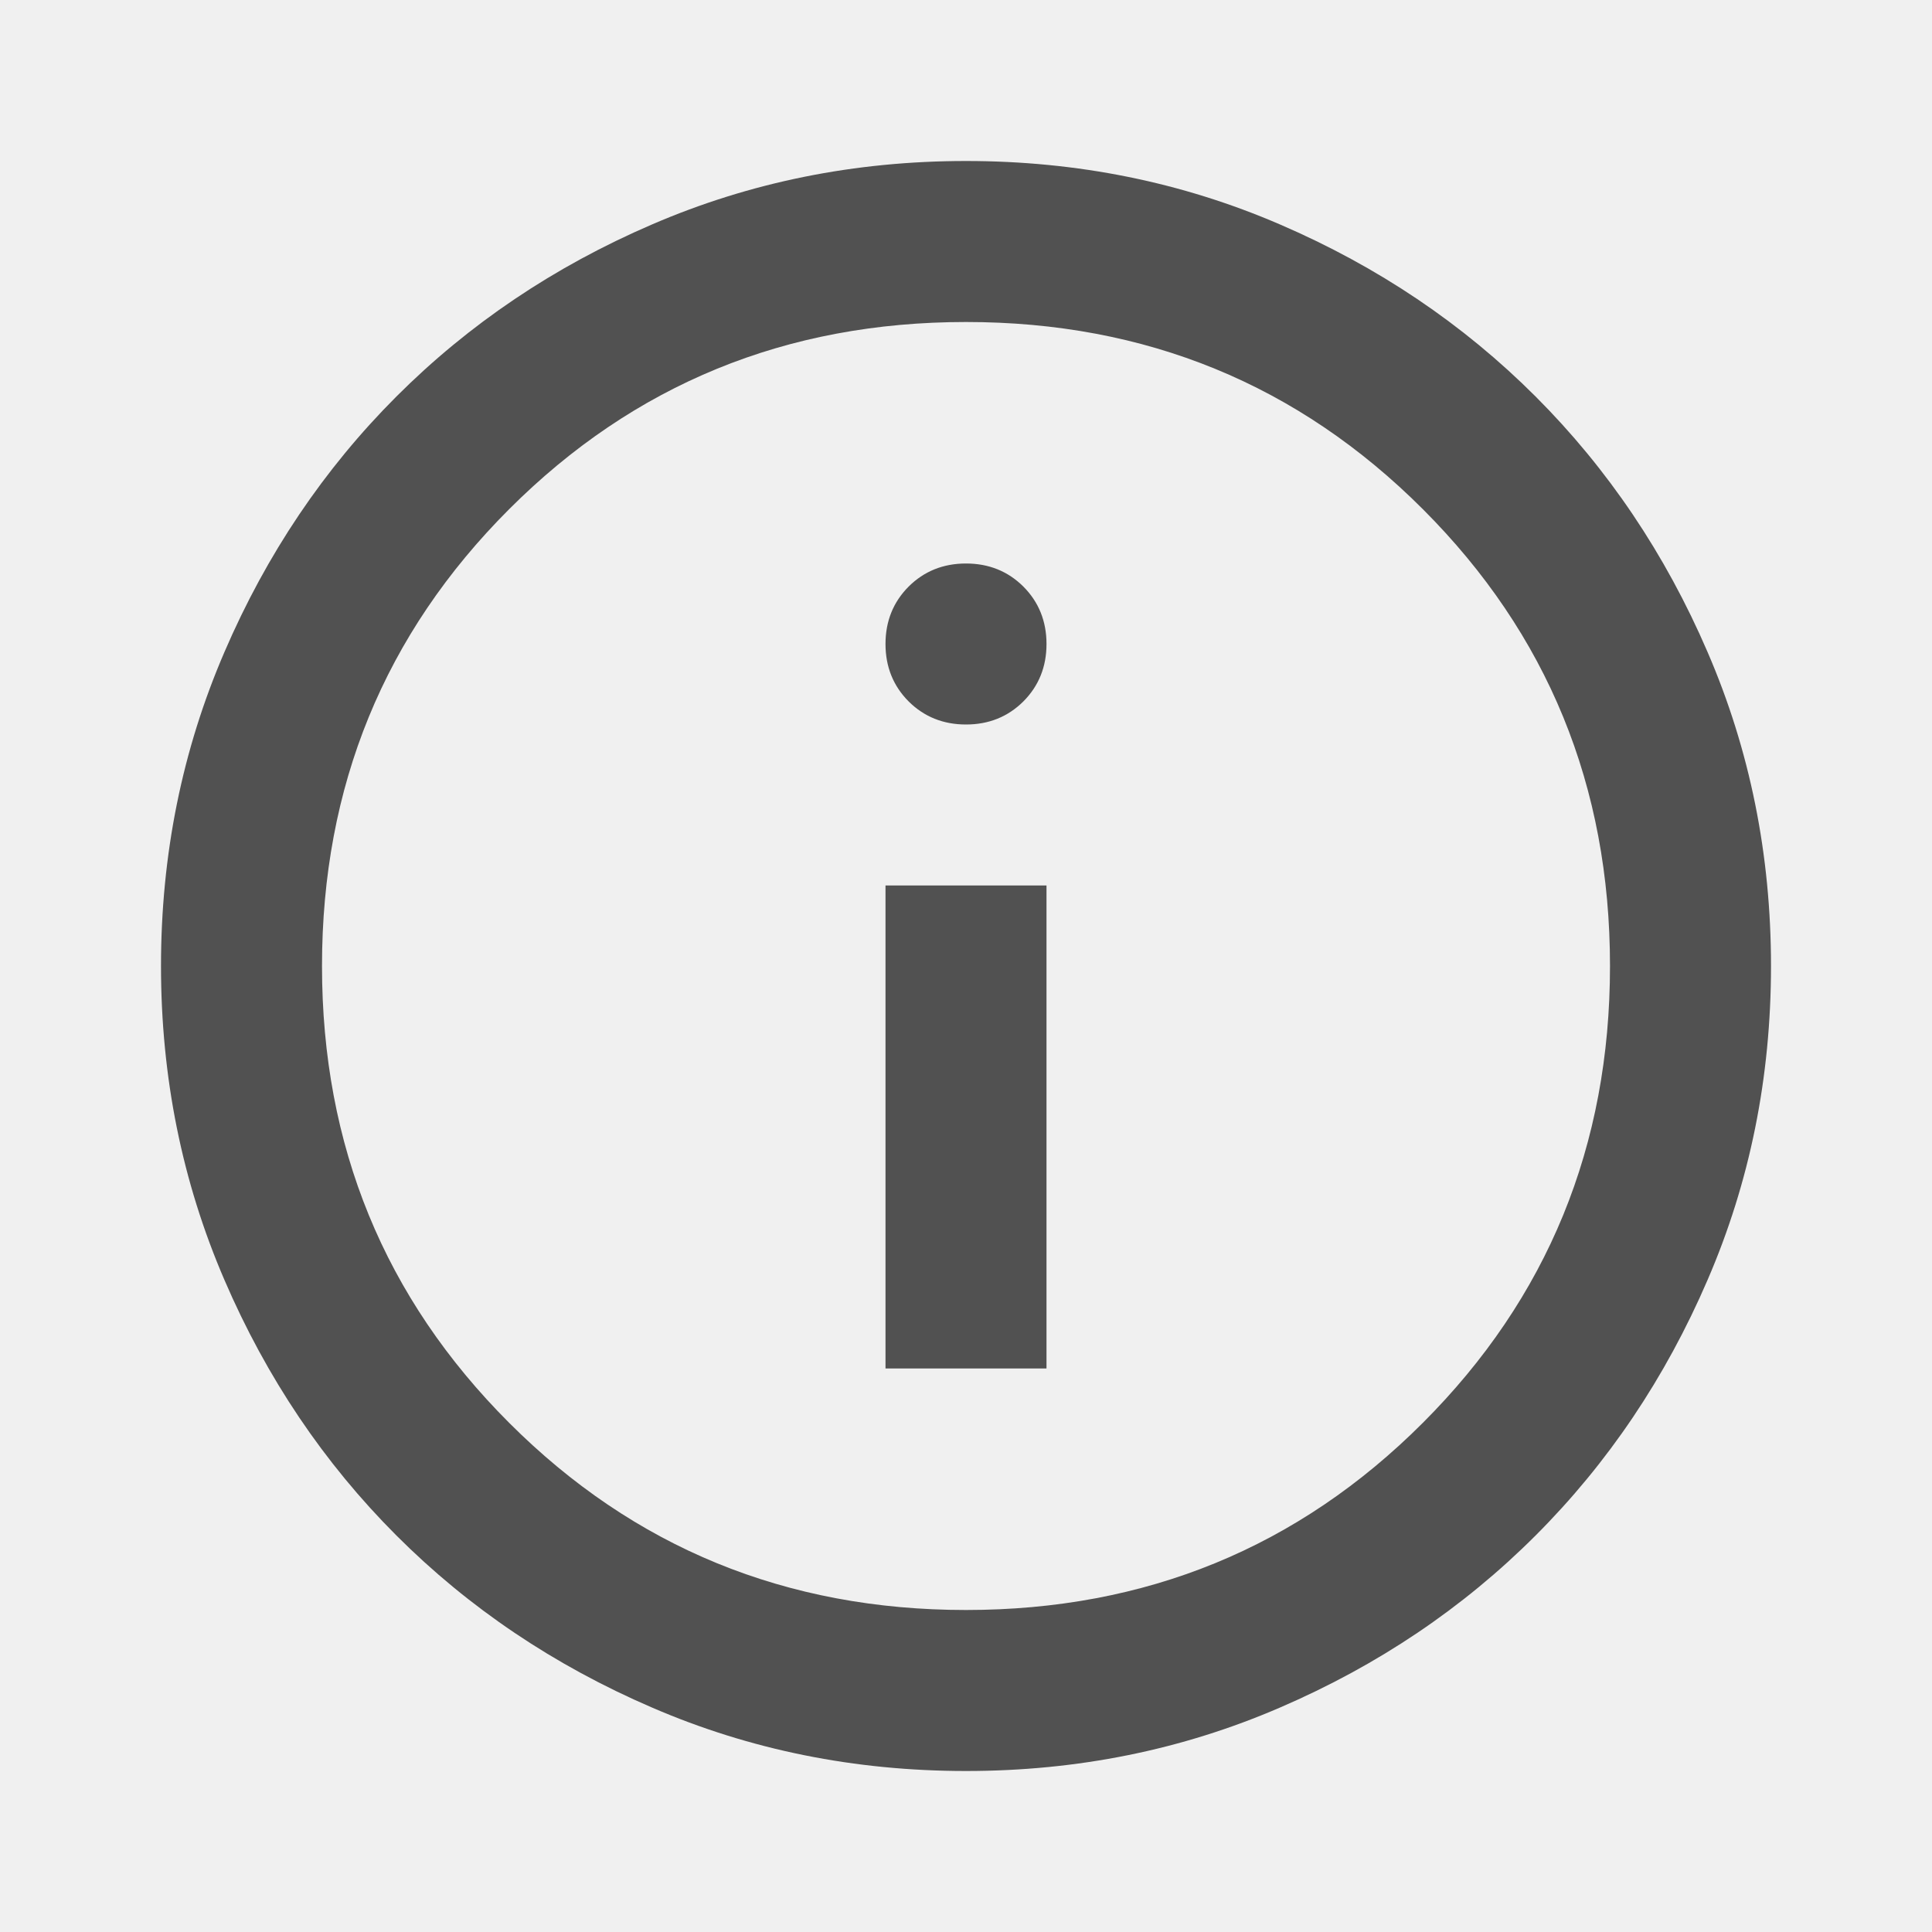
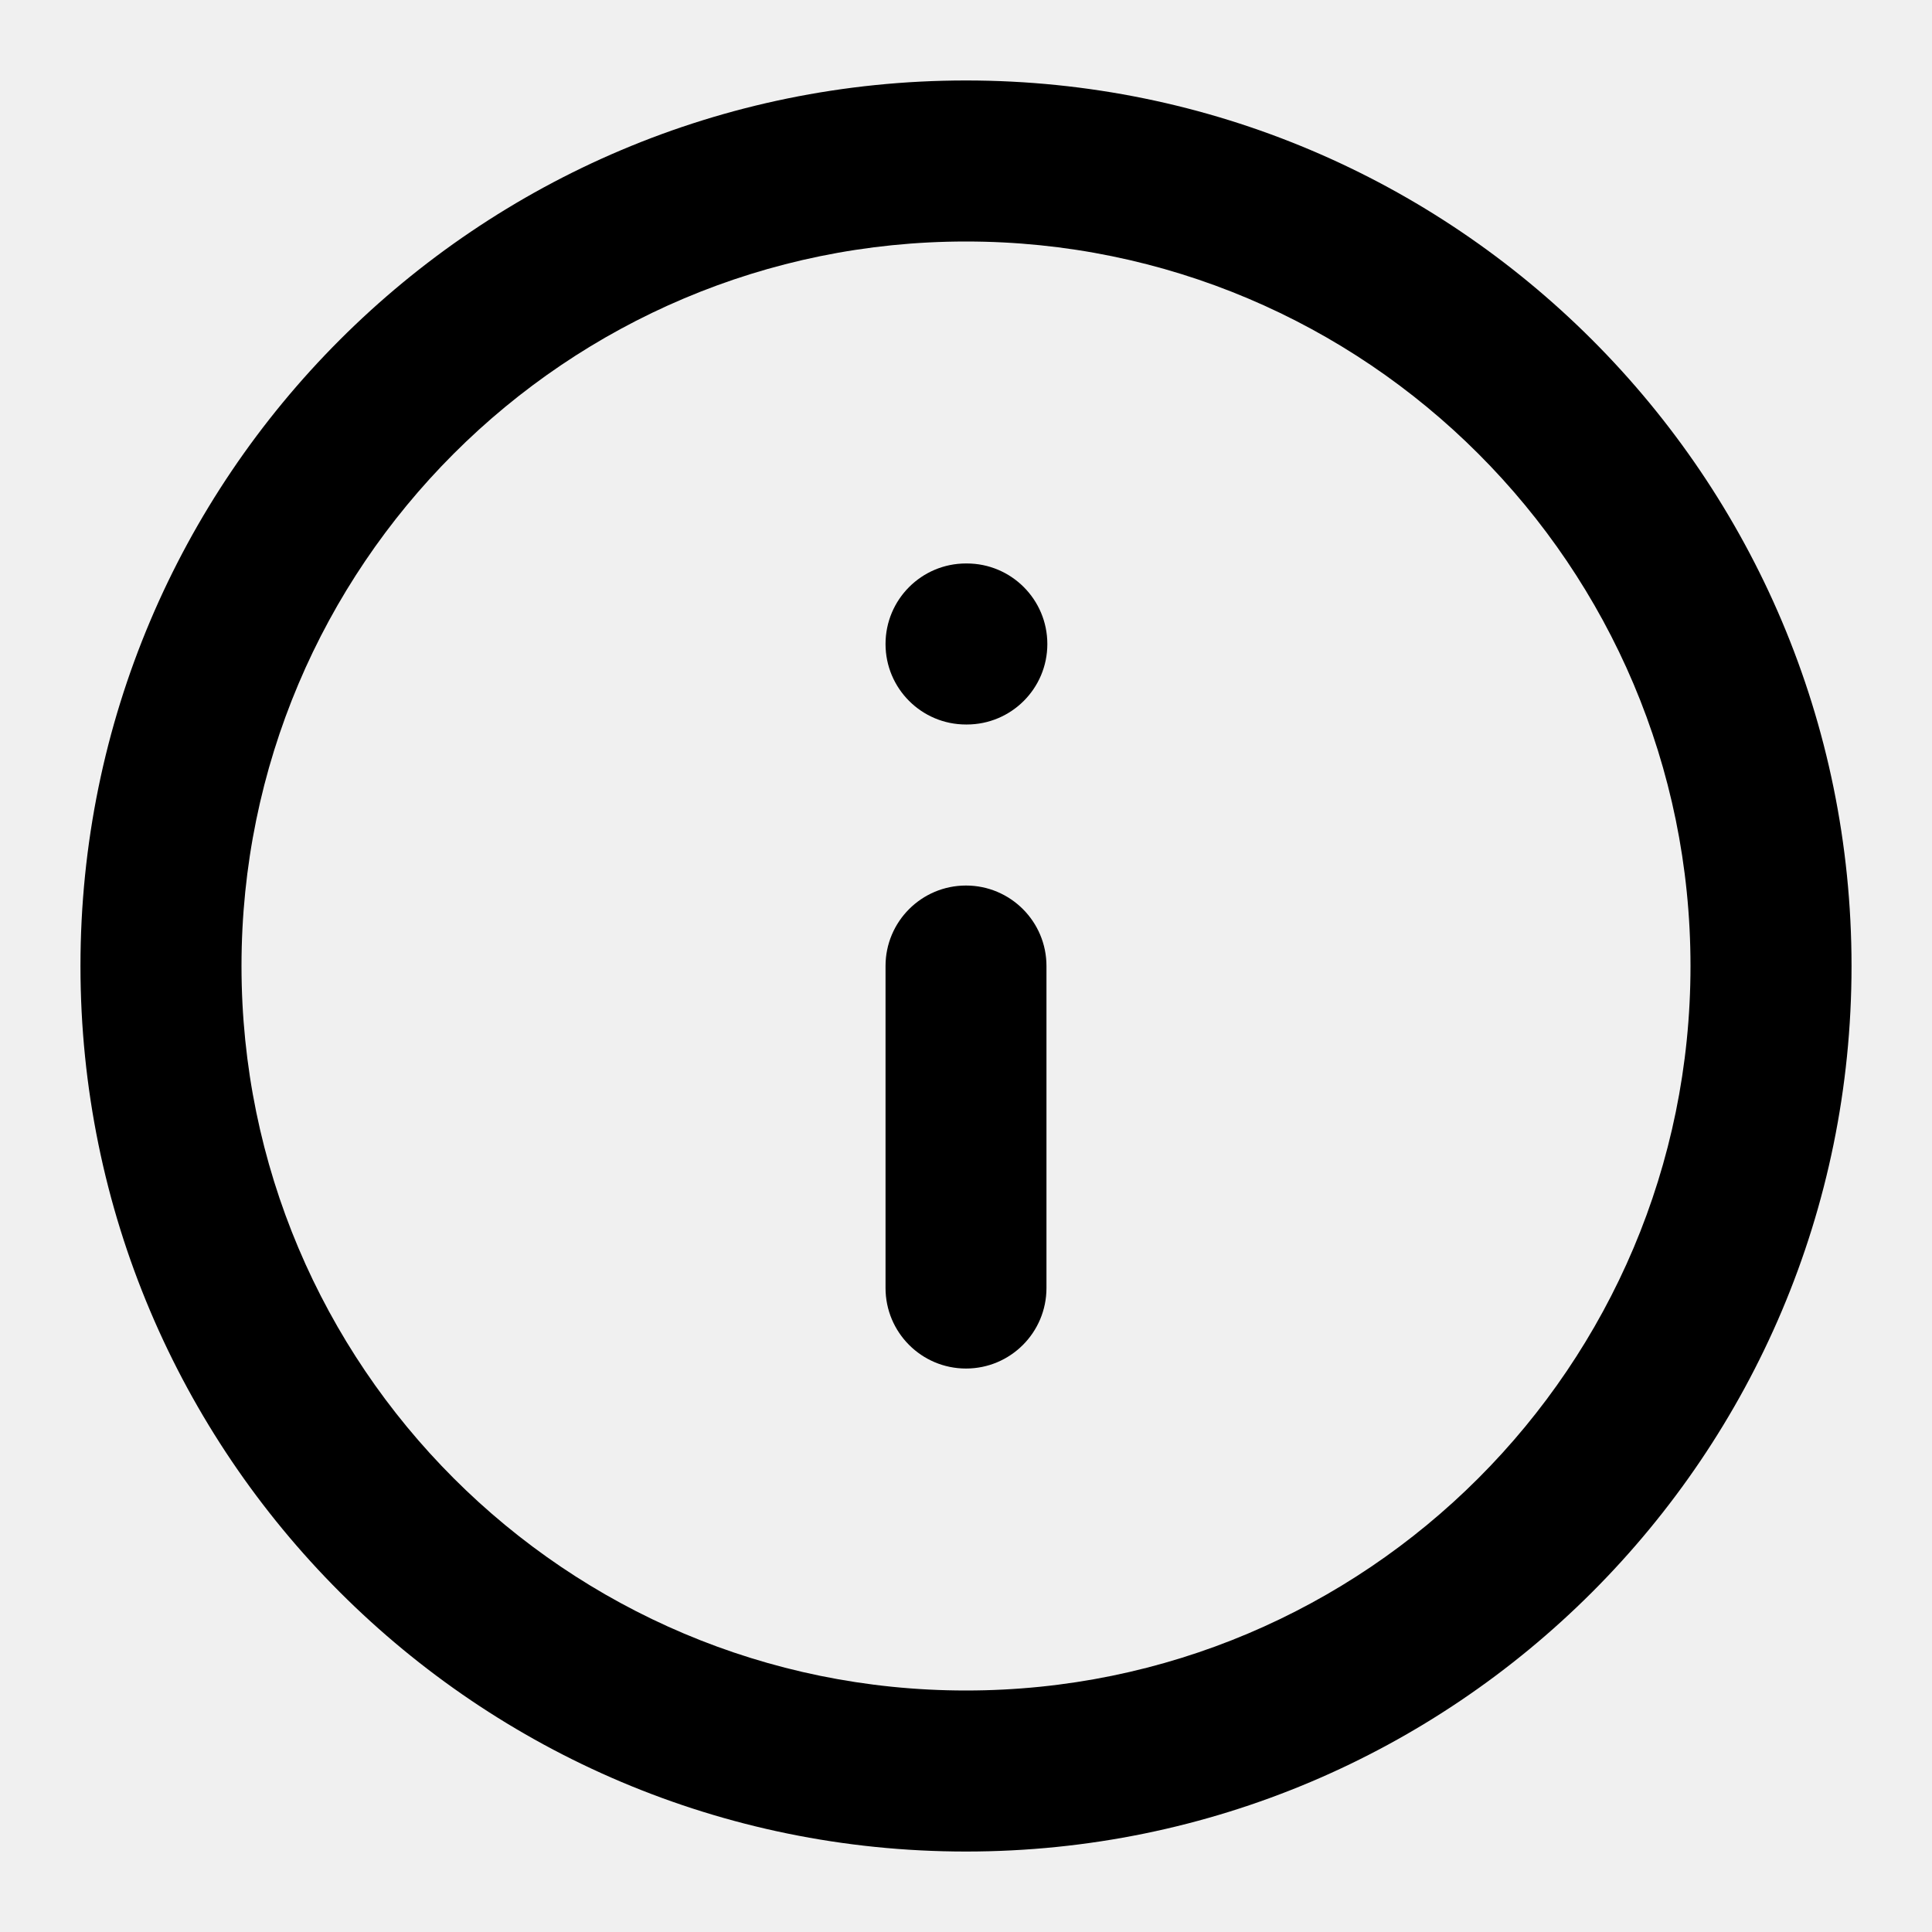
- <svg xmlns="http://www.w3.org/2000/svg" width="24" height="24" viewBox="0 0 24 24" fill="none">
-   <g clip-path="url(#clip0_461_869)">
-     <g clip-path="url(#clip1_461_869)">
-       <path d="M11 17H13V11H11V17ZM12 9C12.283 9 12.521 8.904 12.713 8.713C12.904 8.521 13 8.283 13 8C13 7.717 12.904 7.479 12.713 7.287C12.521 7.096 12.283 7 12 7C11.717 7 11.479 7.096 11.287 7.287C11.096 7.479 11 7.717 11 8C11 8.283 11.096 8.521 11.287 8.713C11.479 8.904 11.717 9 12 9ZM12 22C10.617 22 9.317 21.738 8.1 21.212C6.883 20.688 5.825 19.975 4.925 19.075C4.025 18.175 3.312 17.117 2.788 15.9C2.263 14.683 2 13.383 2 12C2 10.617 2.263 9.317 2.788 8.1C3.312 6.883 4.025 5.825 4.925 4.925C5.825 4.025 6.883 3.312 8.1 2.788C9.317 2.263 10.617 2 12 2C13.383 2 14.683 2.263 15.9 2.788C17.117 3.312 18.175 4.025 19.075 4.925C19.975 5.825 20.688 6.883 21.212 8.1C21.738 9.317 22 10.617 22 12C22 13.383 21.738 14.683 21.212 15.9C20.688 17.117 19.975 18.175 19.075 19.075C18.175 19.975 17.117 20.688 15.9 21.212C14.683 21.738 13.383 22 12 22ZM12 20C14.233 20 16.125 19.225 17.675 17.675C19.225 16.125 20 14.233 20 12C20 9.767 19.225 7.875 17.675 6.325C16.125 4.775 14.233 4 12 4C9.767 4 7.875 4.775 6.325 6.325C4.775 7.875 4 9.767 4 12C4 14.233 4.775 16.125 6.325 17.675C7.875 19.225 9.767 20 12 20Z" fill="#515151" />
-     </g>
+ <svg xmlns="http://www.w3.org/2000/svg" width="20" height="20" viewBox="0 0 20 20" fill="none">
+   <g clip-path="url(#clip0_2001_7708)">
+     <path fill-rule="evenodd" clip-rule="evenodd" d="M10 2.5C5.858 2.5 2.5 5.858 2.5 10C2.5 14.142 5.858 17.5 10 17.5C14.142 17.5 17.5 14.142 17.5 10C17.5 5.858 14.142 2.5 10 2.5ZM0.833 10C0.833 4.937 4.937 0.833 10 0.833C15.062 0.833 19.167 4.937 19.167 10C19.167 15.062 15.062 19.167 10 19.167C4.937 19.167 0.833 15.062 0.833 10Z" fill="black" />
+     <path fill-rule="evenodd" clip-rule="evenodd" d="M10 9.167C10.46 9.167 10.833 9.54 10.833 10V13.333C10.833 13.794 10.46 14.167 10 14.167C9.54 14.167 9.167 13.794 9.167 13.333V10C9.167 9.54 9.54 9.167 10 9.167Z" fill="black" />
+     <path fill-rule="evenodd" clip-rule="evenodd" d="M9.167 6.667C9.167 6.206 9.54 5.833 10 5.833H10.008C10.469 5.833 10.842 6.206 10.842 6.667C10.842 7.127 10.469 7.5 10.008 7.5H10C9.54 7.5 9.167 7.127 9.167 6.667Z" fill="black" />
  </g>
  <defs>
-     <clipPath id="clip0_461_869">
-       <rect width="24" height="24" fill="white" />
-     </clipPath>
-     <clipPath id="clip1_461_869">
-       <rect width="24" height="24" fill="white" />
+     <clipPath id="clip0_2001_7708">
+       <rect width="20" height="20" fill="white" />
    </clipPath>
  </defs>
</svg>
